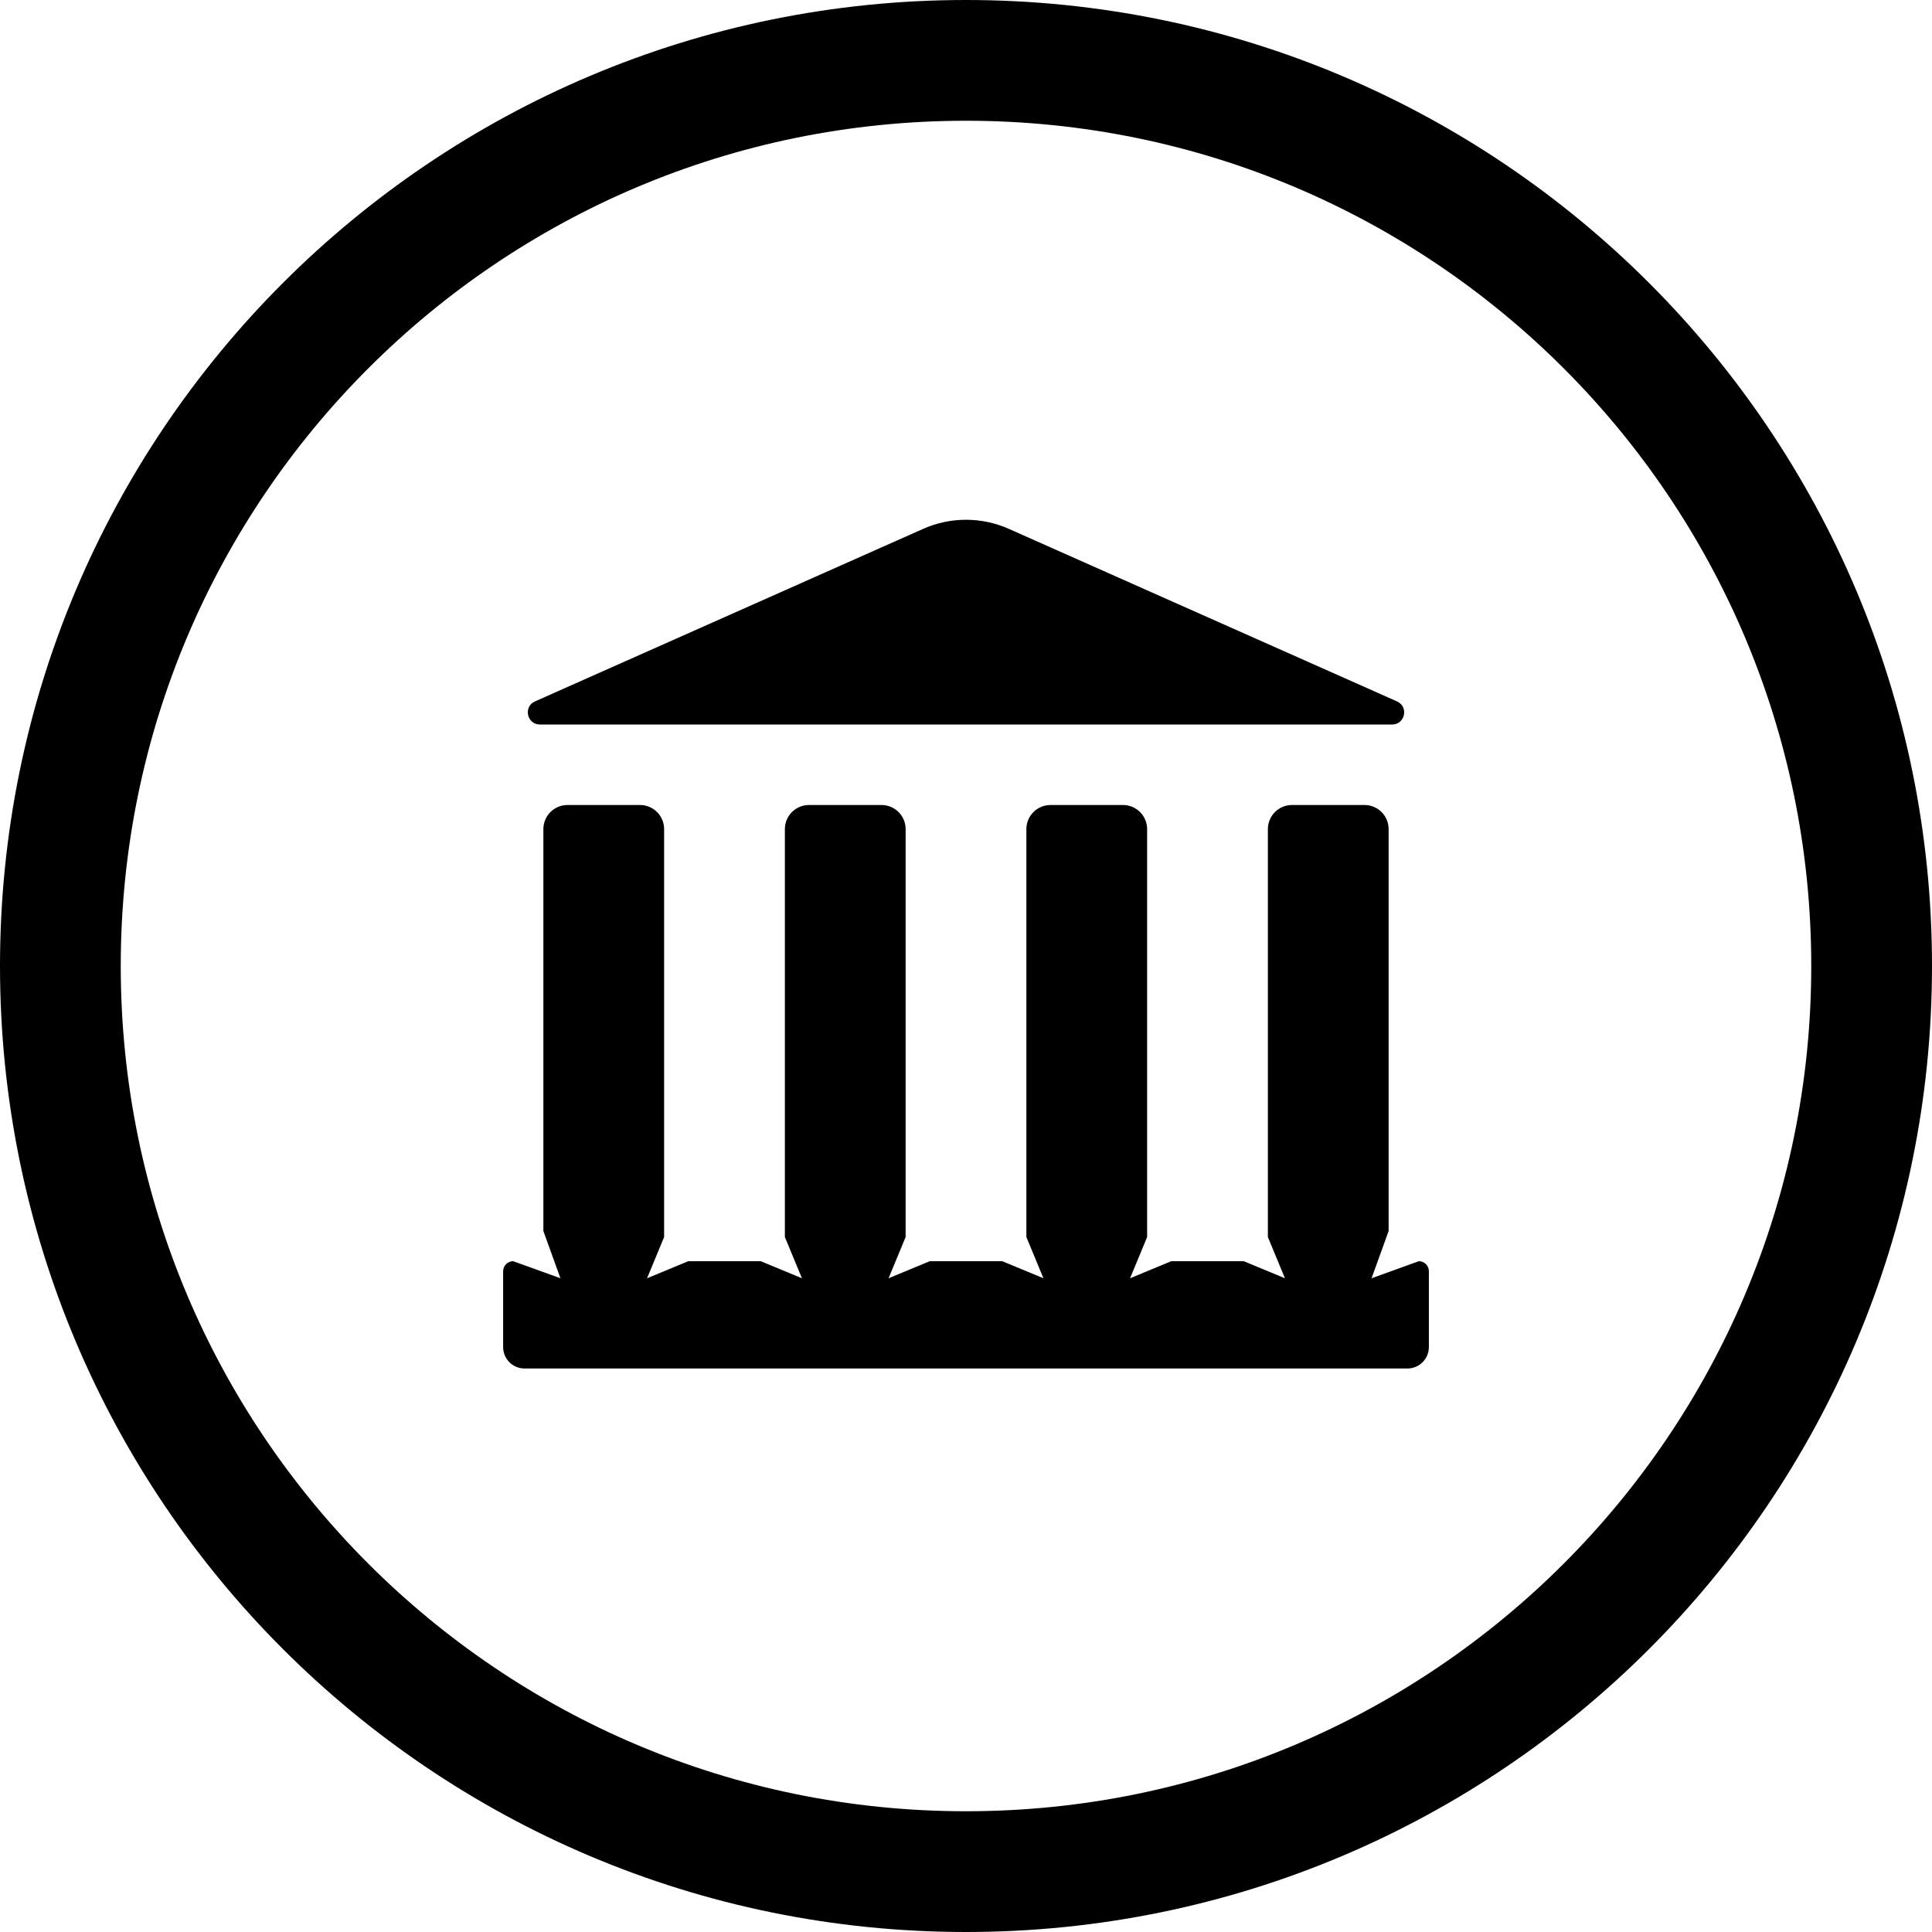
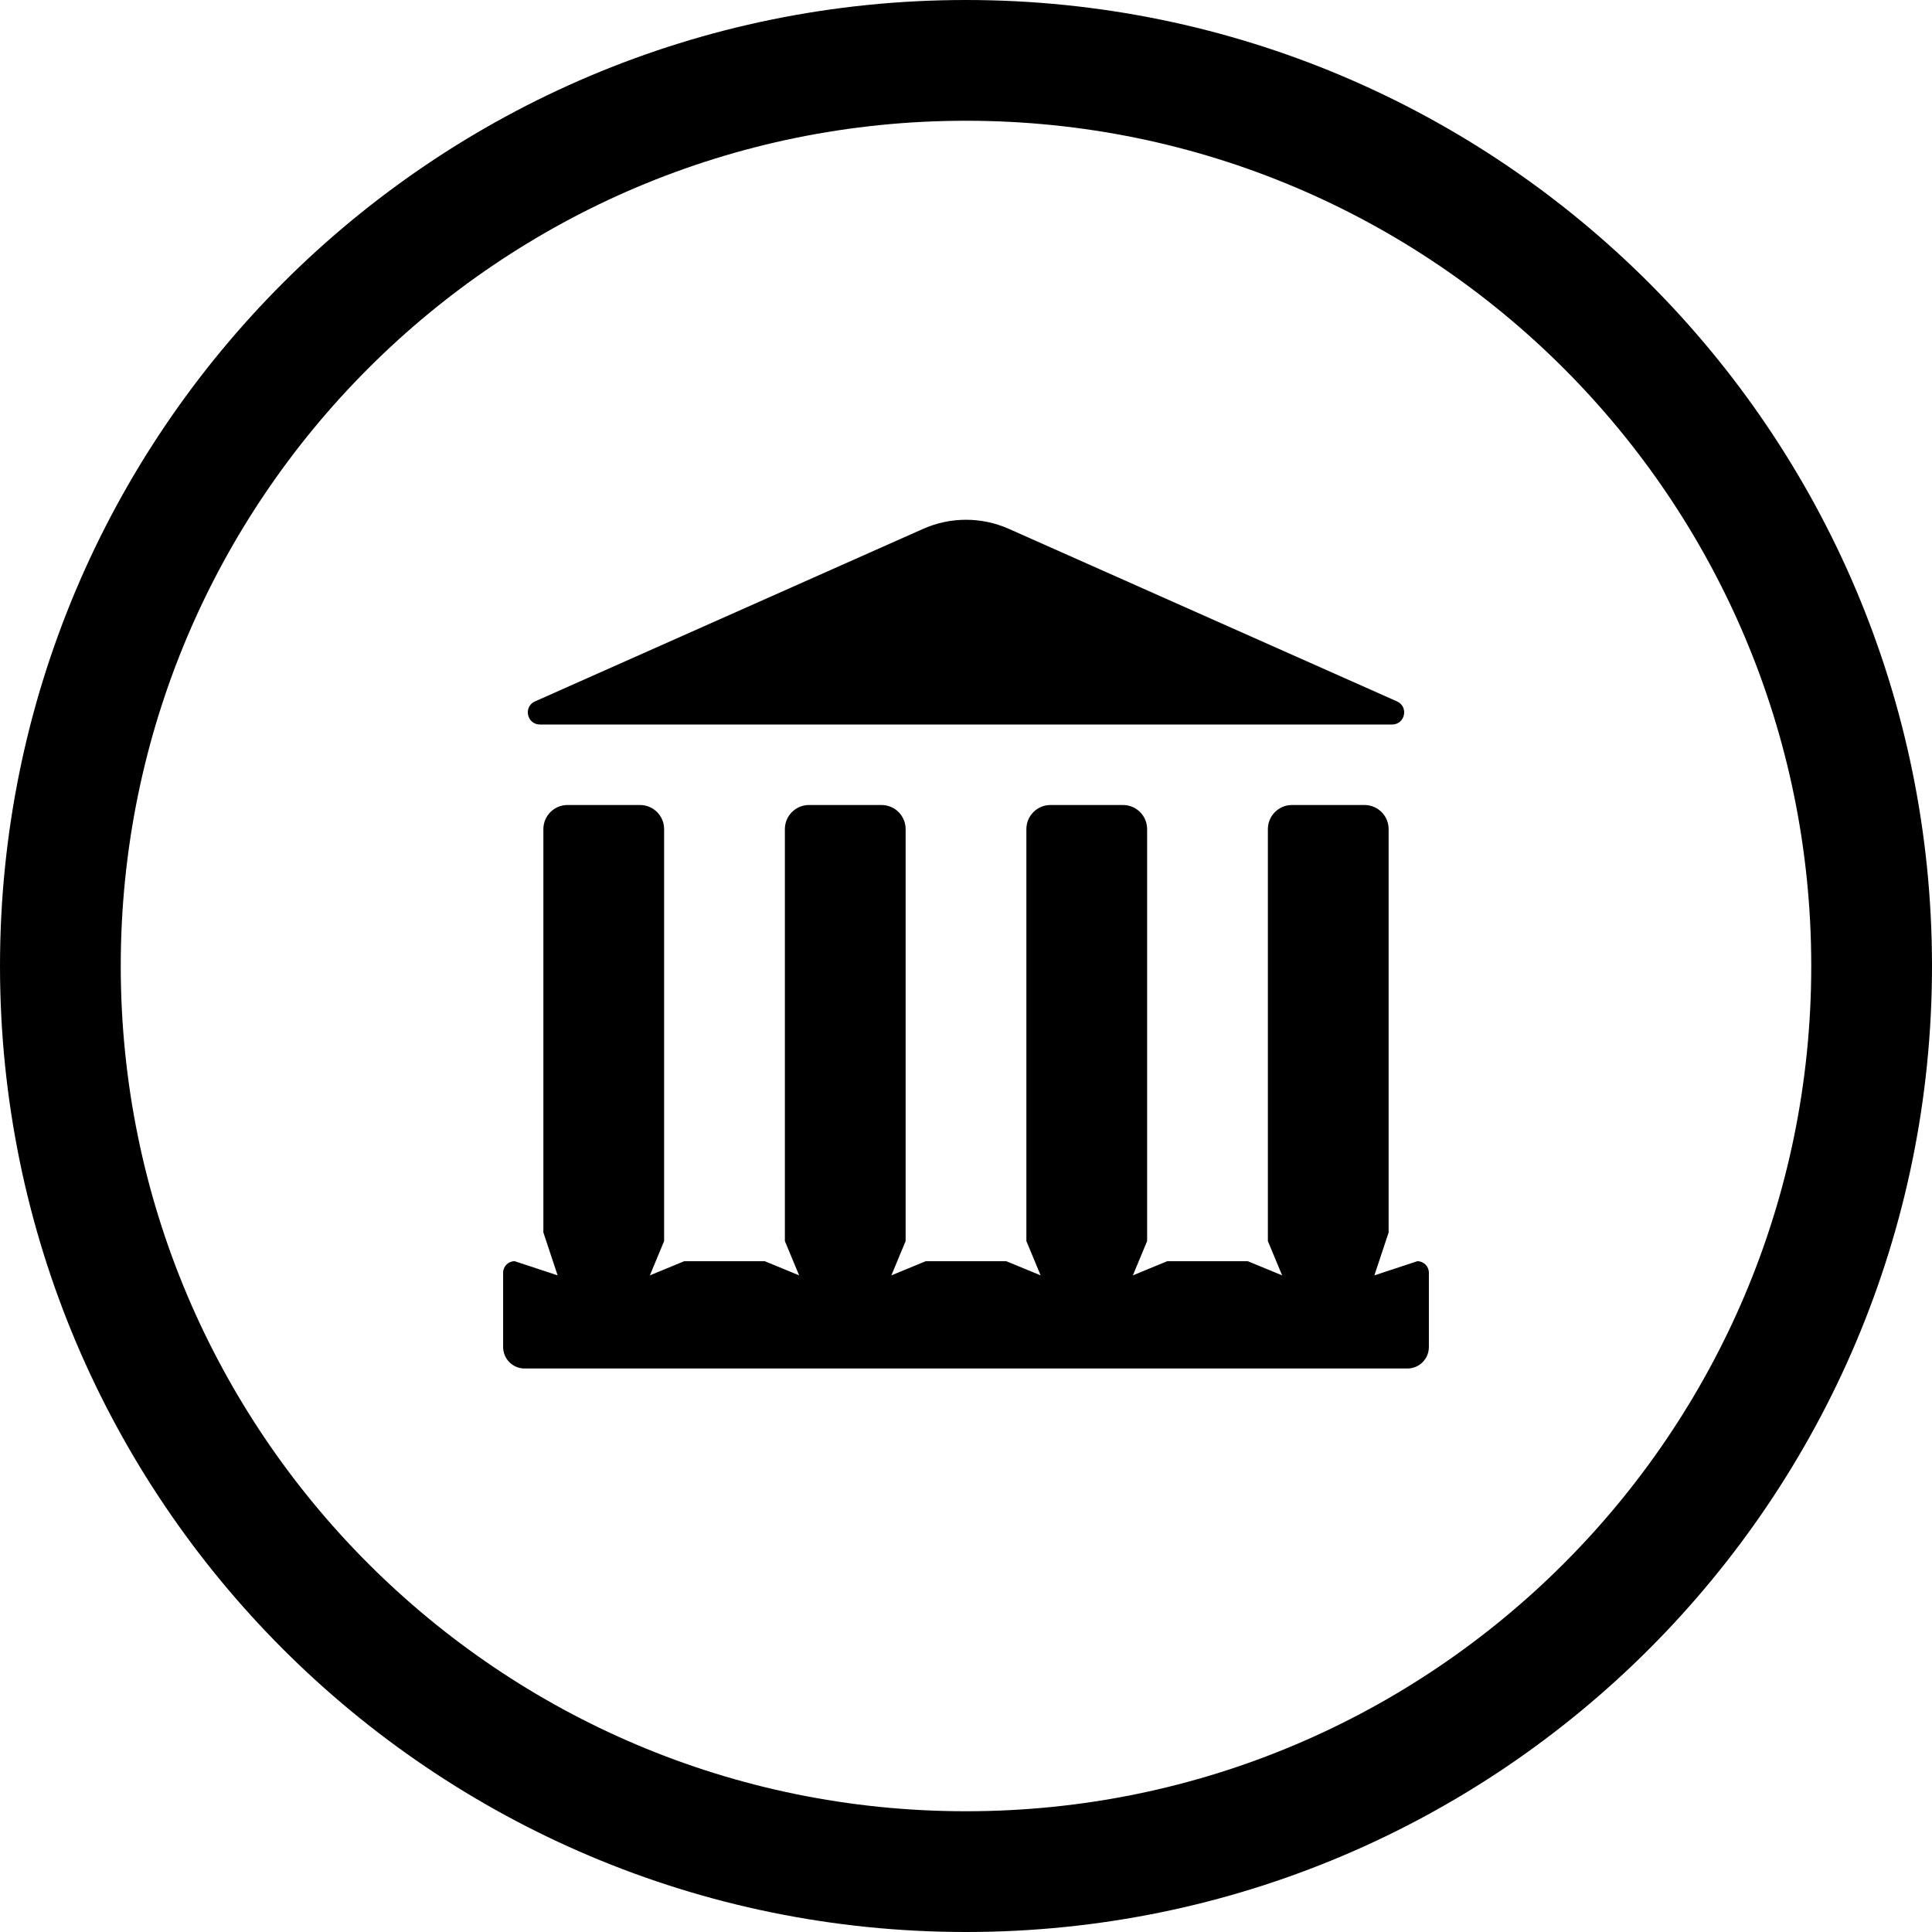
<svg xmlns="http://www.w3.org/2000/svg" width="24" height="24" viewBox="0 0 24 24">
  <circle cx="12" cy="12" r="11.25" fill="none" stroke="currentColor" stroke-width="1.5" />
-   <path fill="currentColor" d="M6.646 8.713L11.467 6.57C11.806 6.419 12.194 6.419 12.533 6.57L17.354 8.713C17.502 8.779 17.455 9 17.293 9L6.707 9C6.545 9 6.498 8.779 6.646 8.713ZM7.05 10L7.95 10C8.116 10 8.25 10.134 8.25 10.3L8.25 15.367L8.038 15.879L8.55 15.667L9.45 15.667L9.962 15.879L9.75 15.367L9.75 10.3C9.75 10.134 9.884 10 10.05 10L10.95 10C11.116 10 11.25 10.134 11.25 10.3L11.25 15.367L11.038 15.879L11.55 15.667L12.45 15.667L12.962 15.879L12.75 15.367L12.75 10.3C12.75 10.134 12.884 10 13.05 10L13.95 10C14.116 10 14.25 10.134 14.25 10.3L14.25 15.367L14.038 15.879L14.55 15.667L15.45 15.667L15.962 15.879L15.75 15.367L15.75 10.3C15.75 10.134 15.884 10 16.05 10L16.95 10C17.116 10 17.25 10.134 17.25 10.3L17.25 15.292L17.038 15.879L17.625 15.667C17.694 15.667 17.75 15.723 17.75 15.792L17.75 16.733C17.75 16.881 17.631 17 17.483 17L6.517 17C6.369 17 6.25 16.881 6.25 16.733L6.25 15.792C6.25 15.723 6.306 15.667 6.375 15.667L6.962 15.879L6.75 15.292L6.75 10.3C6.75 10.134 6.884 10 7.05 10Z" />
+   <path fill="currentColor" d="M6.646 8.713L11.467 6.57C11.806 6.419 12.194 6.419 12.533 6.57L17.354 8.713C17.502 8.779 17.455 9 17.293 9L6.707 9C6.545 9 6.498 8.779 6.646 8.713ZM7.05 10L7.95 10C8.116 10 8.25 10.134 8.25 10.3L8.25 15.417L8.073 15.843L8.5 15.667L9.5 15.667L9.927 15.843L9.75 15.417L9.75 10.3C9.75 10.134 9.884 10 10.05 10L10.95 10C11.116 10 11.25 10.134 11.25 10.3L11.25 15.417L11.073 15.843L11.5 15.667L12.5 15.667L12.927 15.843L12.75 15.417L12.75 10.3C12.75 10.134 12.884 10 13.05 10L13.95 10C14.116 10 14.25 10.134 14.25 10.3L14.25 15.417L14.073 15.843L14.5 15.667L15.5 15.667L15.927 15.843L15.75 15.417L15.75 10.3C15.75 10.134 15.884 10 16.05 10L16.95 10C17.116 10 17.25 10.134 17.25 10.3L17.25 15.31L17.073 15.843L17.607 15.667C17.686 15.667 17.75 15.731 17.75 15.81L17.75 16.733C17.75 16.881 17.631 17 17.483 17L6.517 17C6.369 17 6.25 16.881 6.25 16.733L6.25 15.81C6.25 15.731 6.314 15.667 6.393 15.667L6.927 15.843L6.75 15.31L6.75 10.3C6.75 10.134 6.884 10 7.05 10Z" />
</svg>
